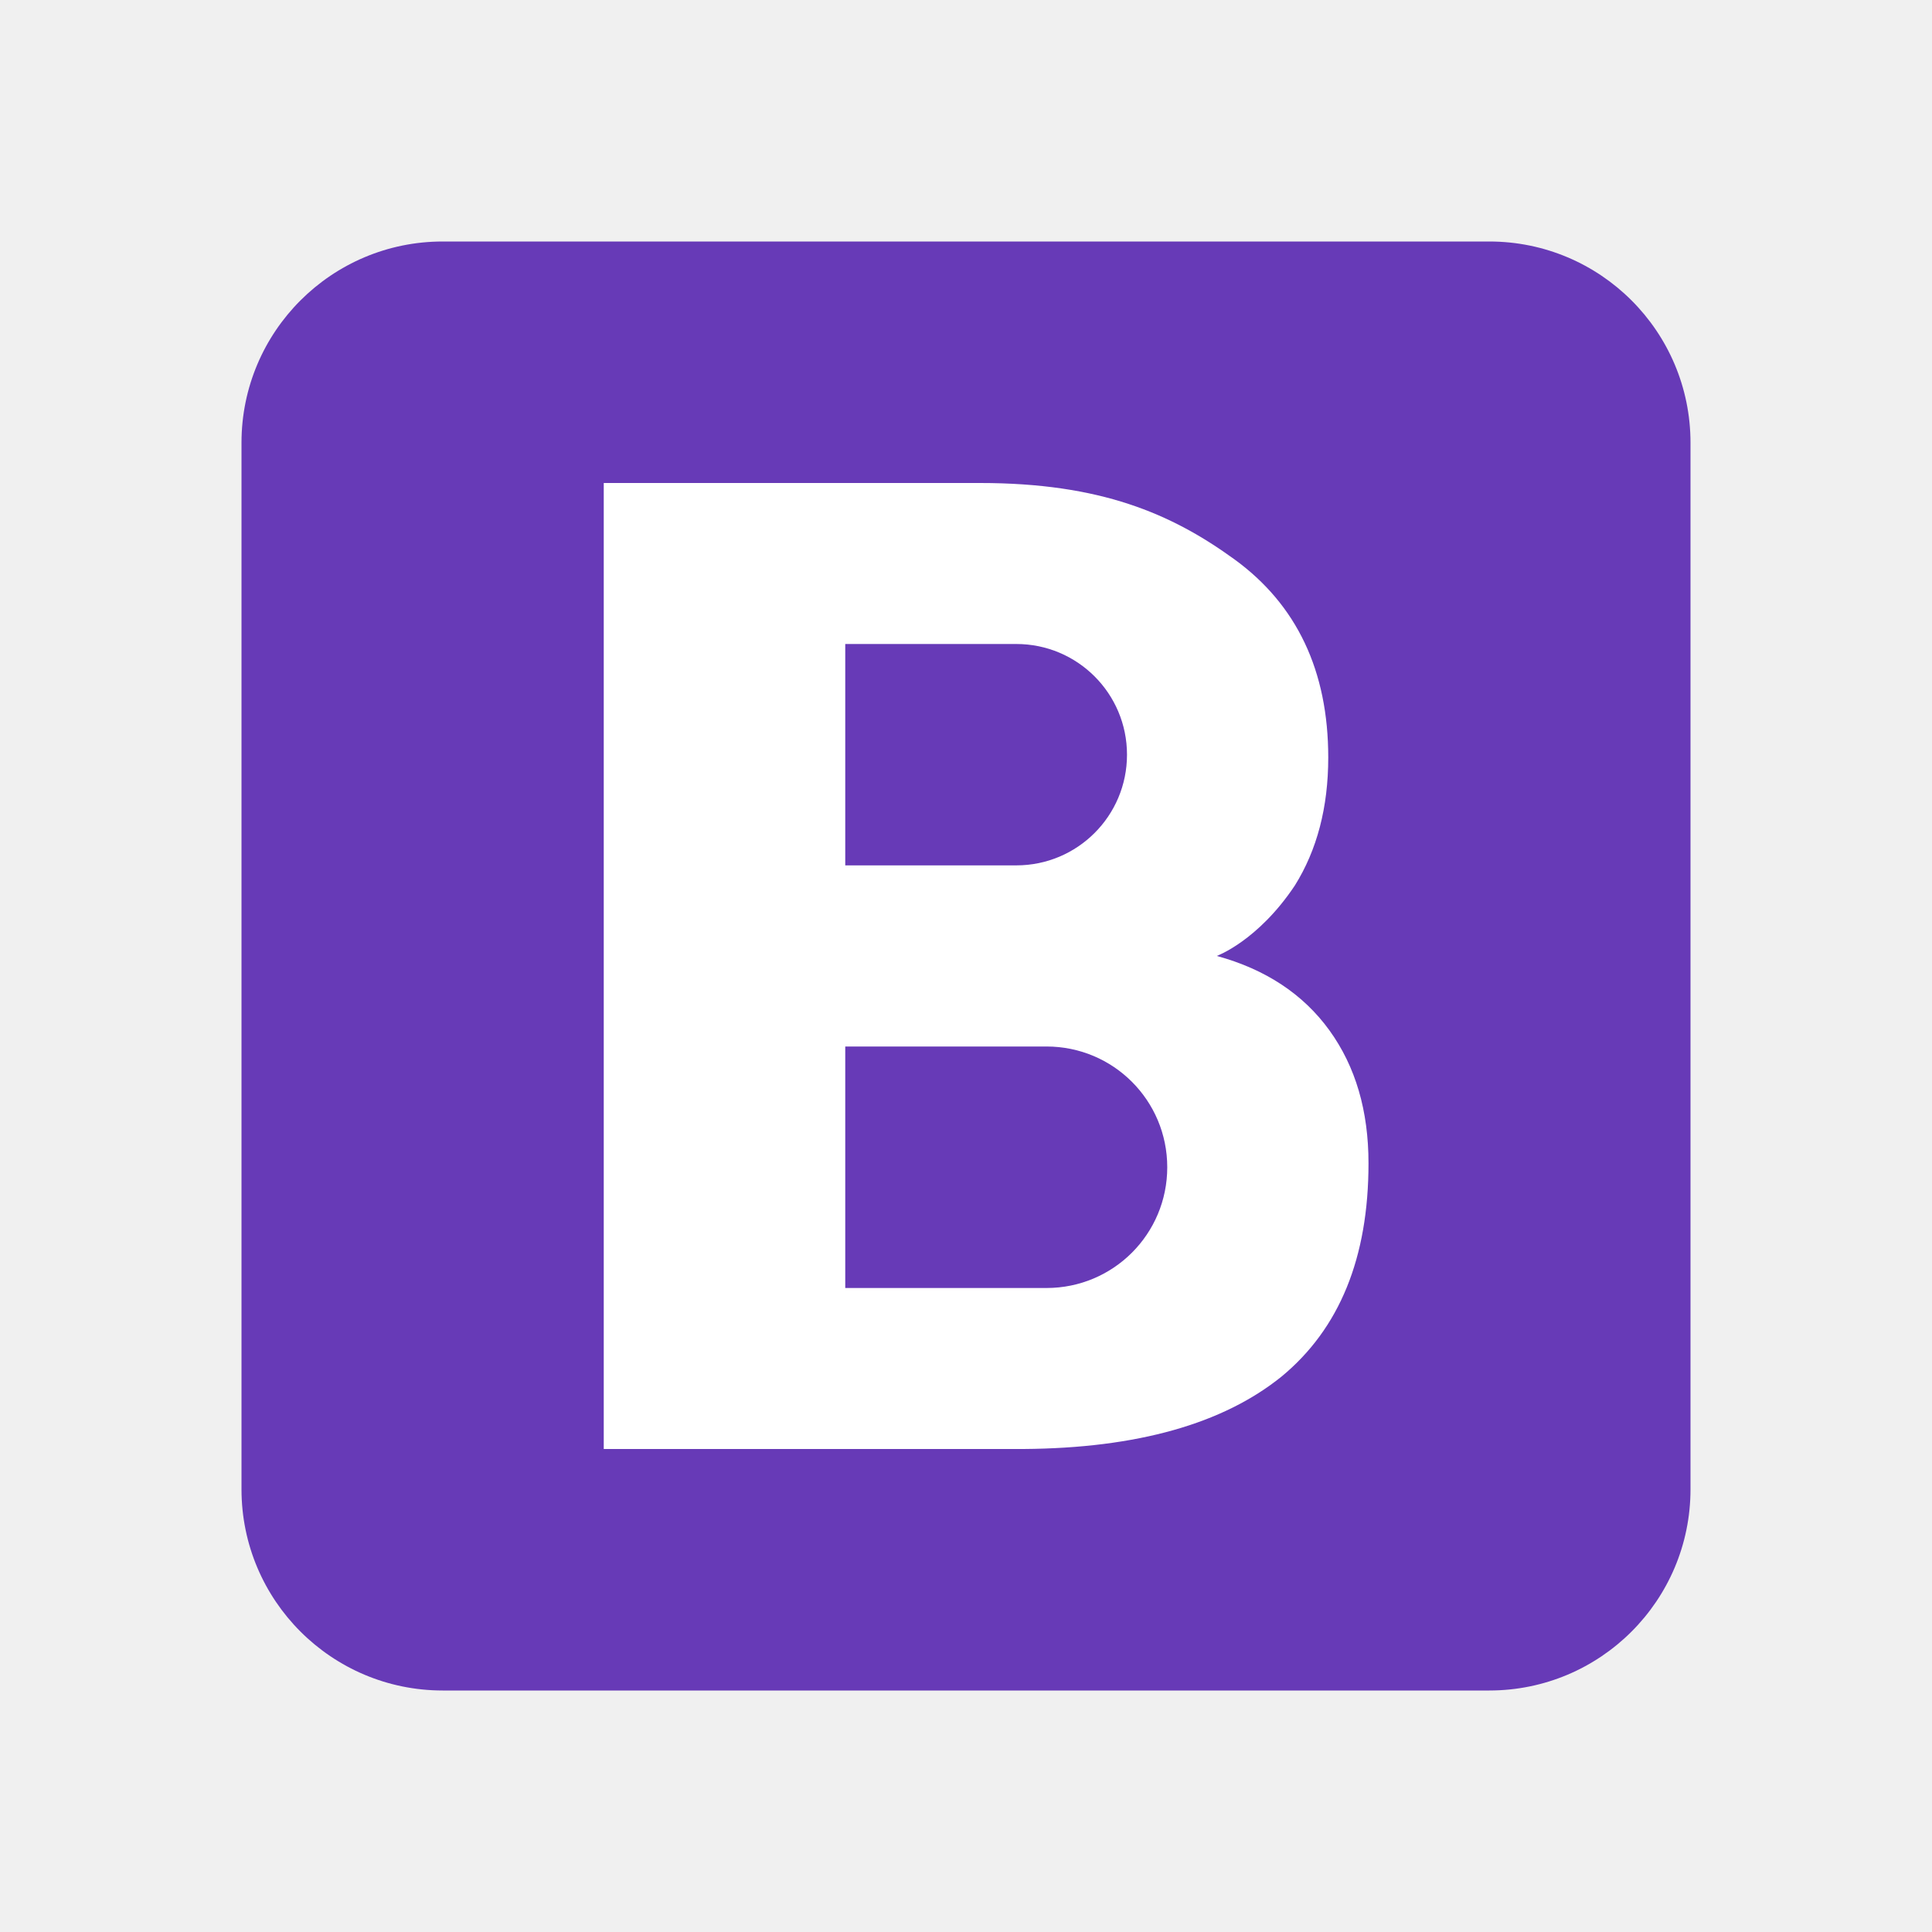
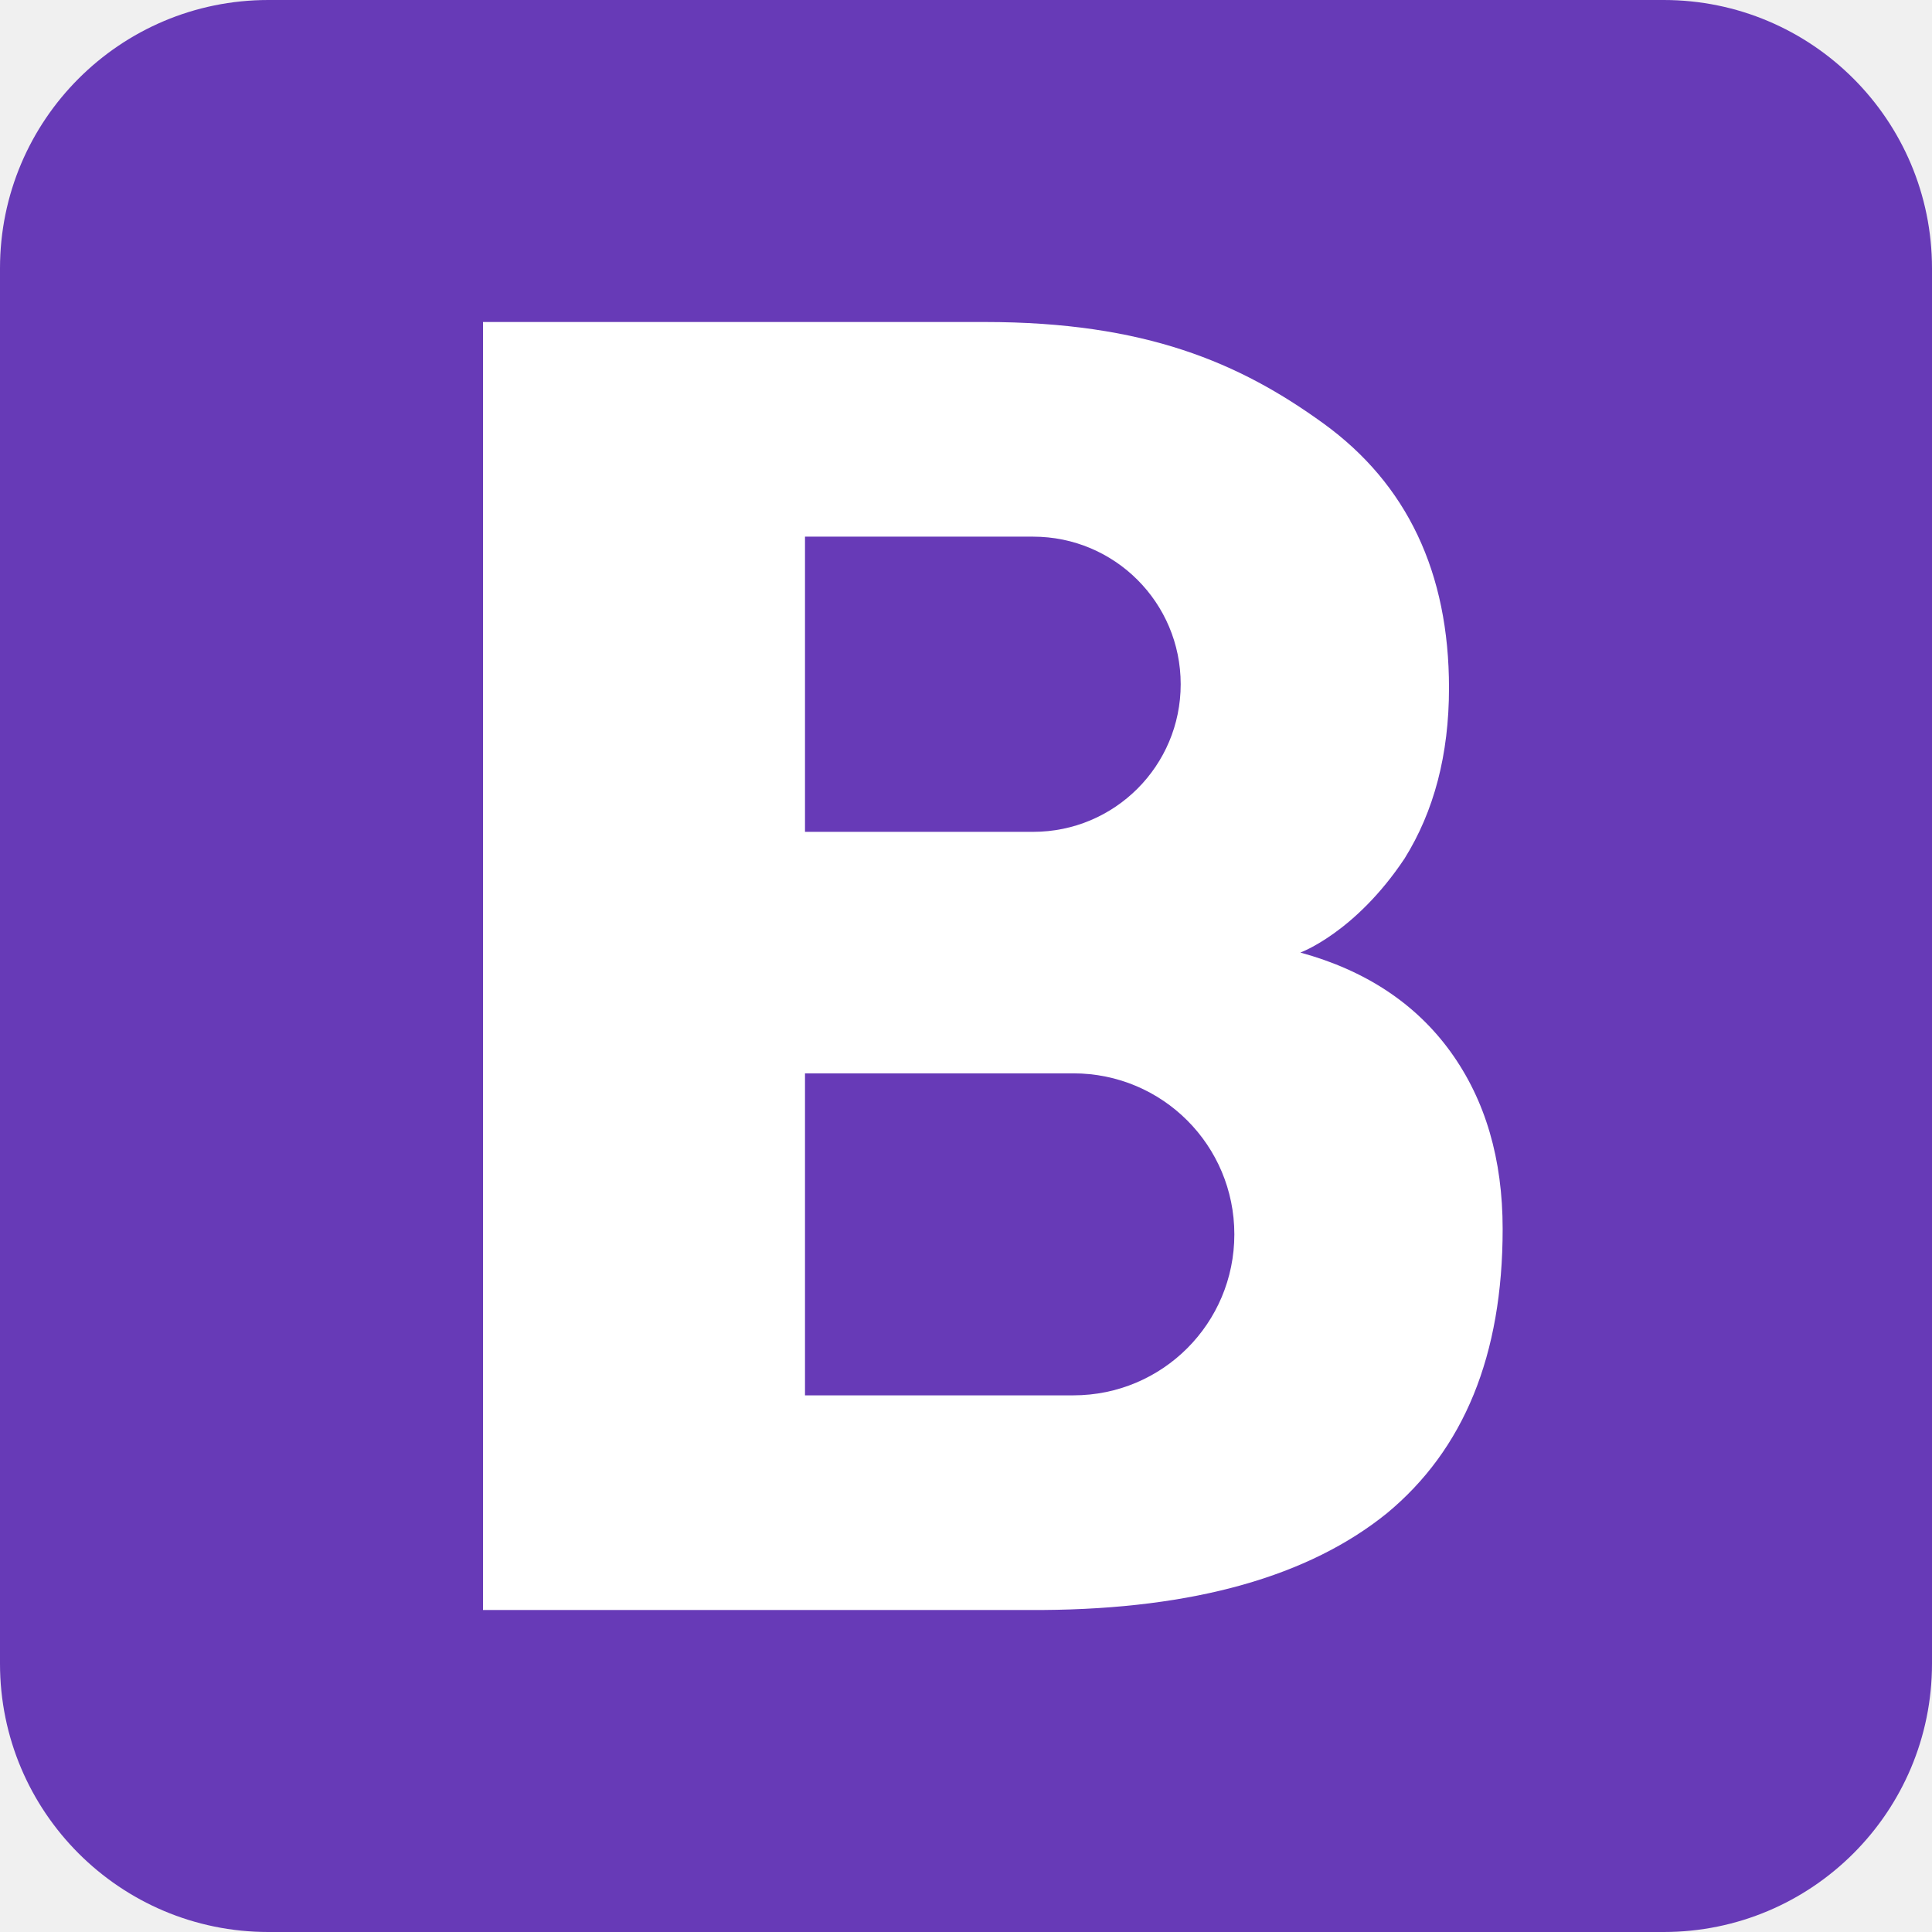
- <svg xmlns="http://www.w3.org/2000/svg" viewBox="0 0 48 48" width="24px" height="24px">
-   <path fill="#673ab7" d="M42,37c0,2.762-2.238,5-5,5H11c-2.761,0-5-2.238-5-5V11c0-2.762,2.239-5,5-5h26c2.762,0,5,2.238,5,5 V37z" />
-   <path fill="#fff" d="M33.03,25.6c-0.65-0.9-1.59-1.52-2.8-1.85c0,0,1.02-0.37,1.94-1.75c0.55-0.88,0.83-1.94,0.83-3.18 c0-2.15-0.78-3.8-2.34-4.93C29.1,12.76,27.34,12,24.35,12H15v24h10.43c2.83-0.02,4.96-0.63,6.41-1.8c1.44-1.19,2.16-2.95,2.16-5.3 C34,27.6,33.68,26.5,33.03,25.6z M21,16c0,0,4.17,0,4.25,0c1.52,0,2.75,1.23,2.75,2.75c0,1.52-1.23,2.75-2.75,2.75 c-0.08,0-4.25,0-4.25,0V16z M26,32h-5v-6h5c1.66,0,3,1.34,3,3C29,30.66,27.66,32,26,32z" />
+ <svg xmlns="http://www.w3.org/2000/svg" viewBox="0 0 48 48" width="24px" height="24px" version="1.1" id="svg6">
+   <defs id="defs10" />
+   <g id="g824" transform="translate(-6,6)">
+     <path style="fill:#673ab7;stroke-width:1.333" id="path2" d="M 54,35.333 C 54,39.016 51.016,42 47.333,42 H 12.667 C 8.985,42 6,39.016 6,35.333 V 0.667 C 6,-3.016 8.985,-6 12.667,-6 H 47.333 C 51.016,-6 54,-3.016 54,0.667 Z" />
+     <path style="fill:#ffffff;stroke-width:1.333" id="path4" d="m 42.04,20.133 c -0.867,-1.2 -2.12,-2.027 -3.733,-2.467 0,0 1.36,-0.493 2.587,-2.333 C 41.627,14.16 42,12.747 42,11.093 42,8.227 40.96,6.027 38.88,4.52 36.8,3.013 34.453,2 30.467,2 H 18 V 34 H 31.907 C 35.68,33.973 38.52,33.16 40.453,31.6 c 1.92,-1.587 2.88,-3.933 2.88,-7.067 0,-1.733 -0.427,-3.2 -1.293,-4.4 z M 26,7.333 c 0,0 5.56,0 5.667,0 2.027,0 3.667,1.64 3.667,3.667 0,2.027 -1.64,3.667 -3.667,3.667 -0.107,0 -5.667,0 -5.667,0 z M 32.667,28.667 H 26 v -8 h 6.667 c 2.213,0 4,1.787 4,4 0,2.213 -1.787,4 -4,4 z" />
+   </g>
</svg>
